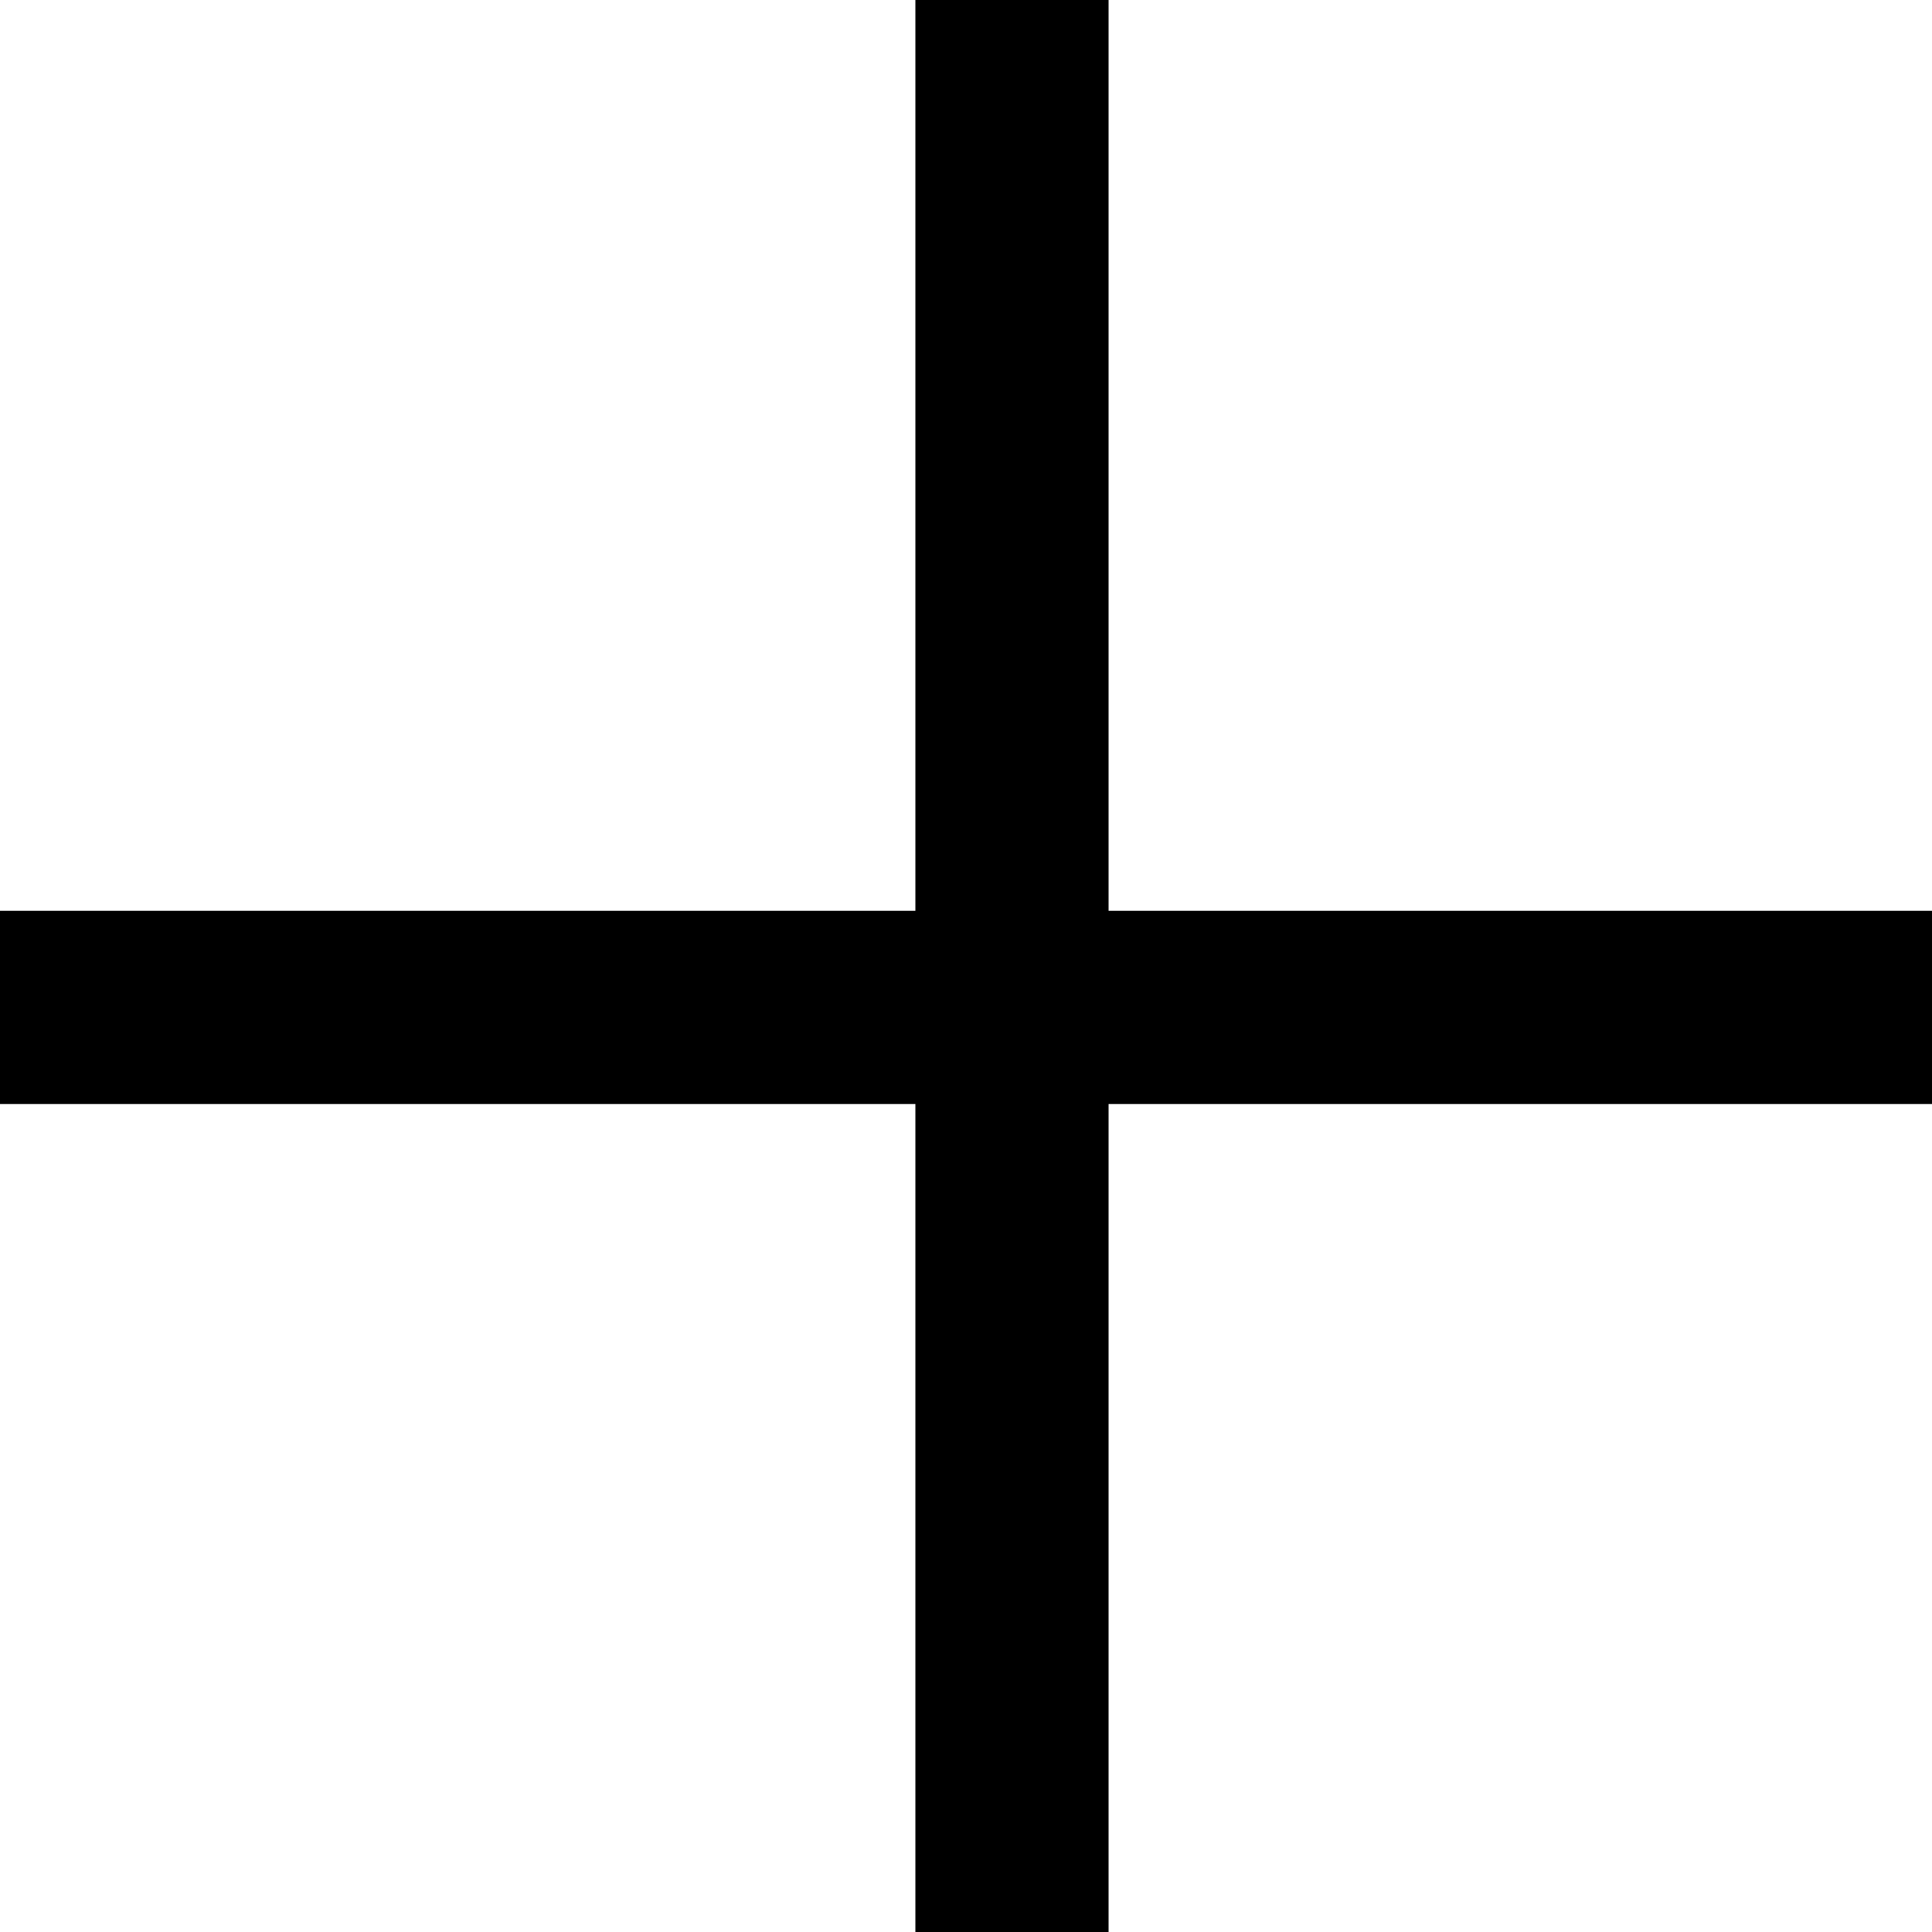
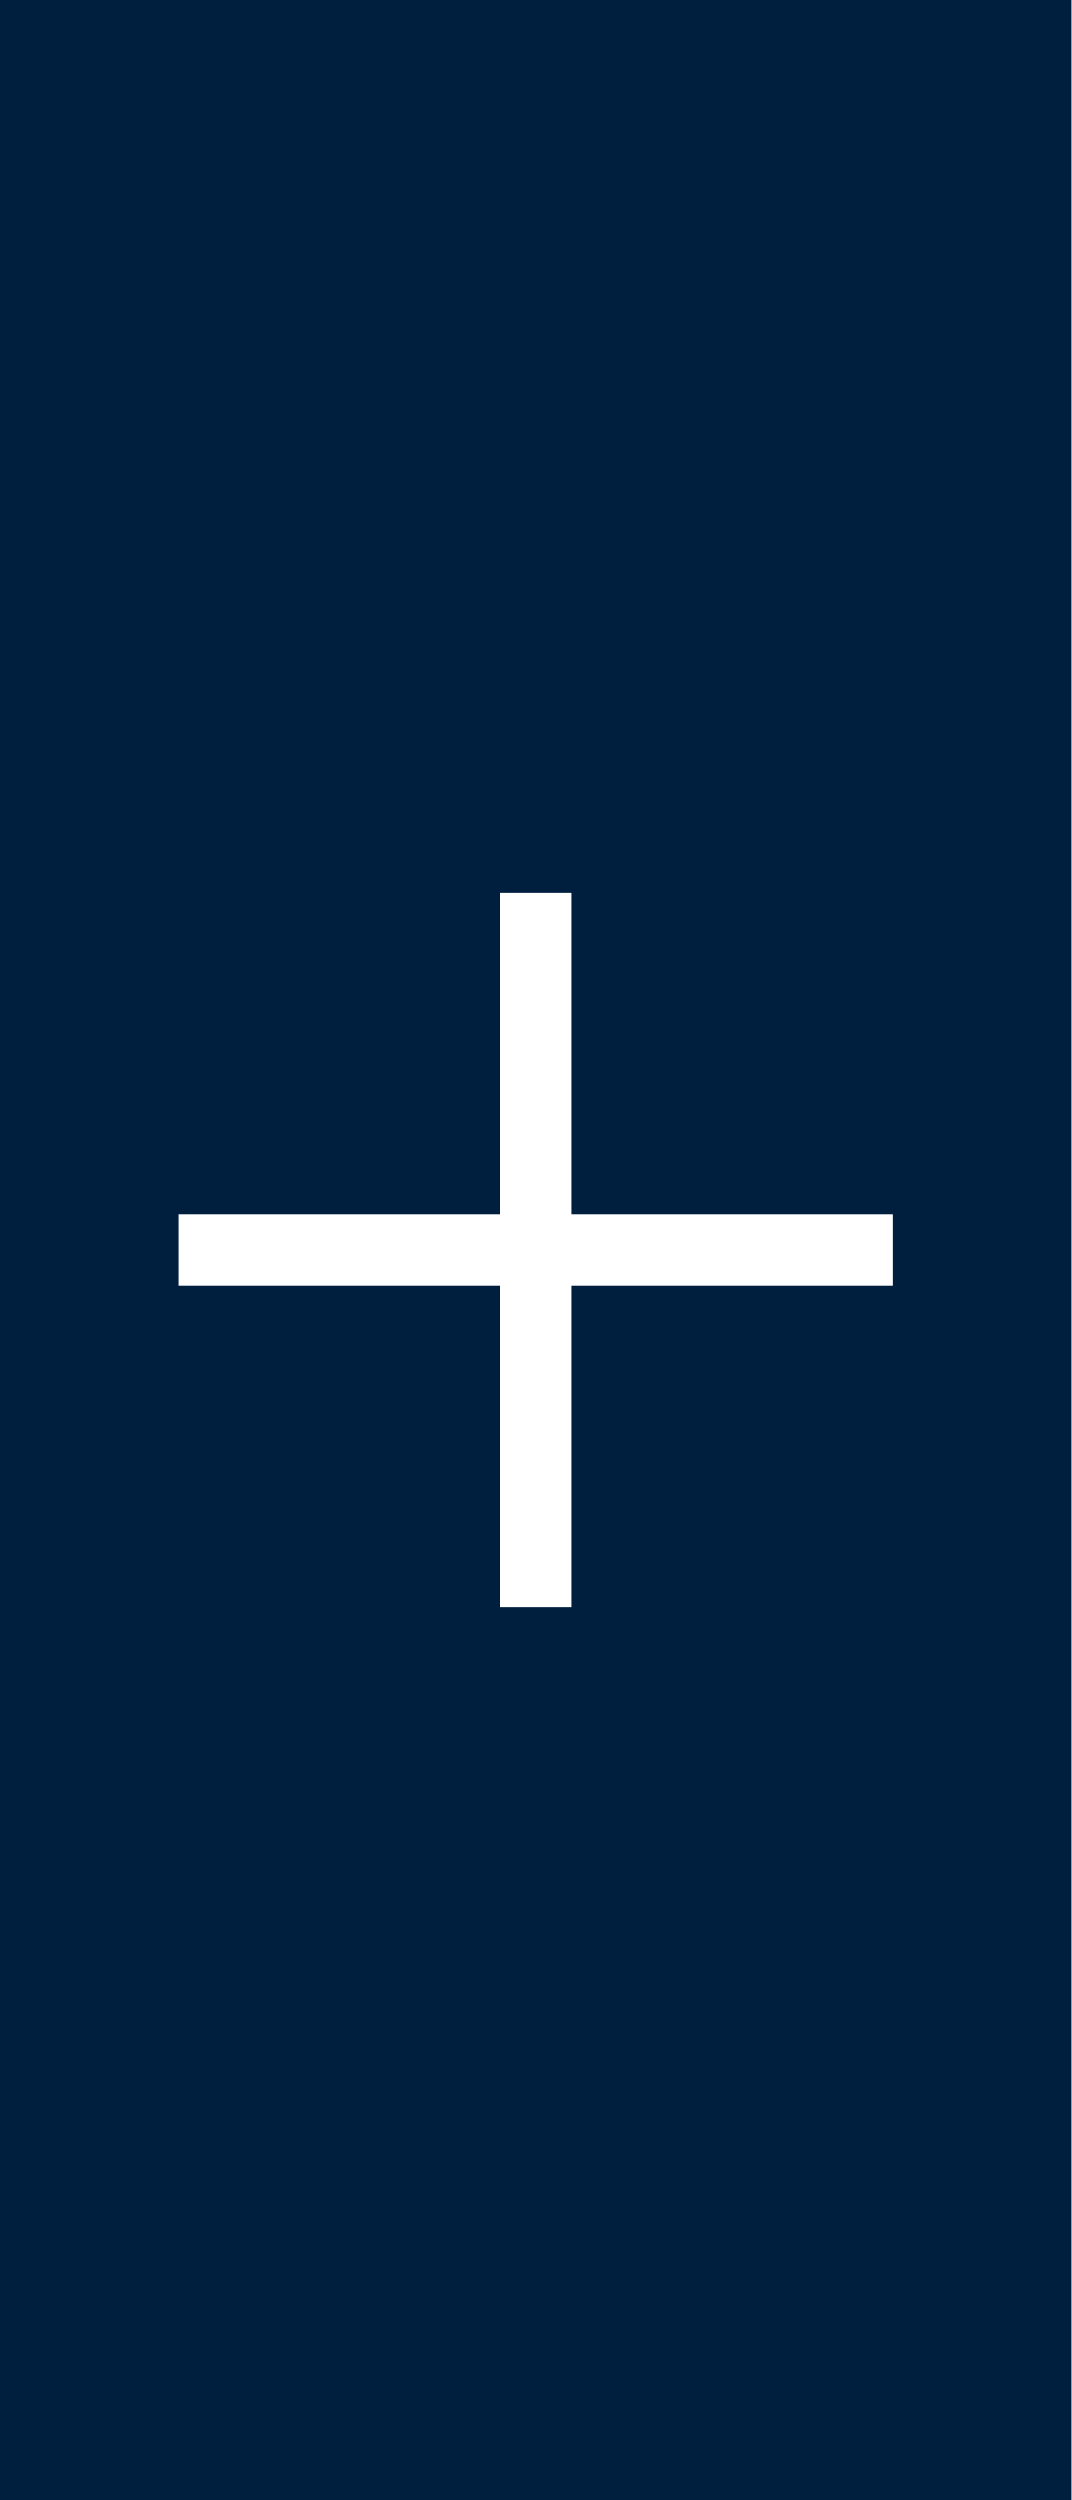
- <svg xmlns="http://www.w3.org/2000/svg" width="20" height="20" viewBox="0 0 20 20" fill="none">
-   <line x1="10.476" y1="20" x2="10.476" stroke="black" stroke-width="2" />
-   <line y1="10.429" x2="20" y2="10.429" stroke="black" stroke-width="2" />
+ <svg xmlns="http://www.w3.org/2000/svg" width="30" height="70" viewBox="0 0 30 70" fill="none">
+   <path fill-rule="evenodd" clip-rule="evenodd" d="M30 0H0V70H30V0ZM16 25V34H25V36H16V45H14V36H5V34H14V25H16Z" fill="#001F3F" />
</svg>
